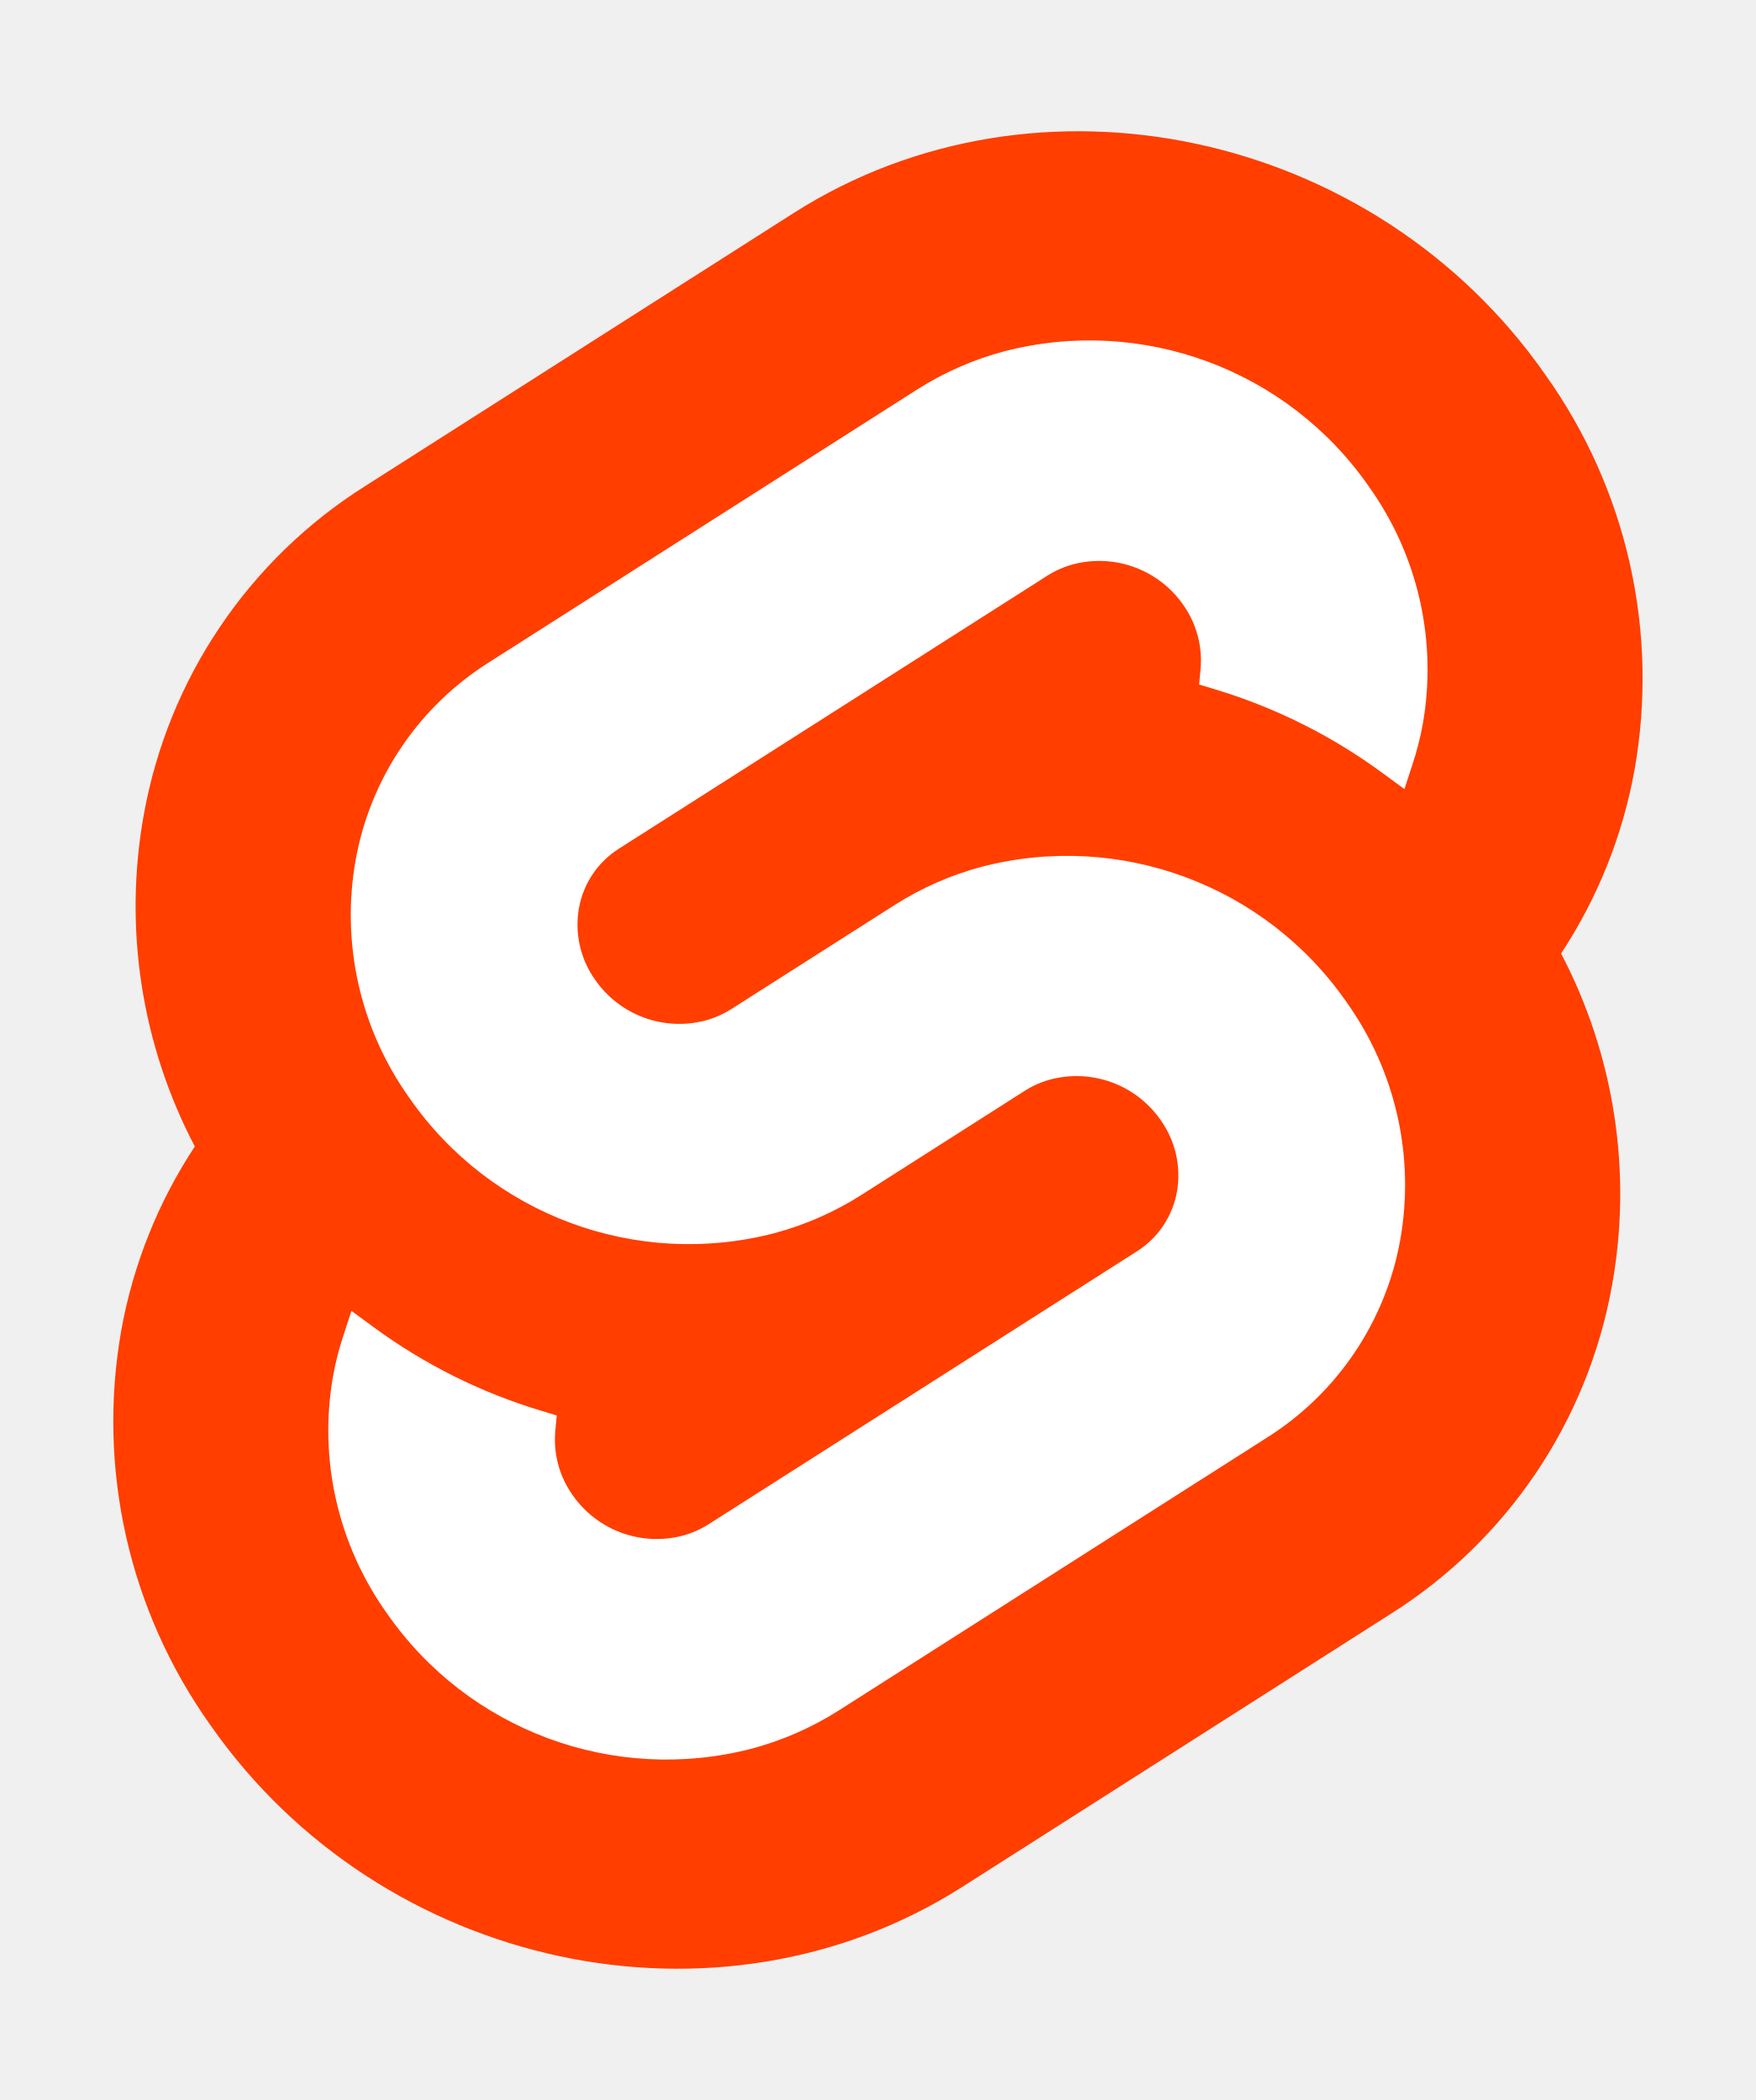
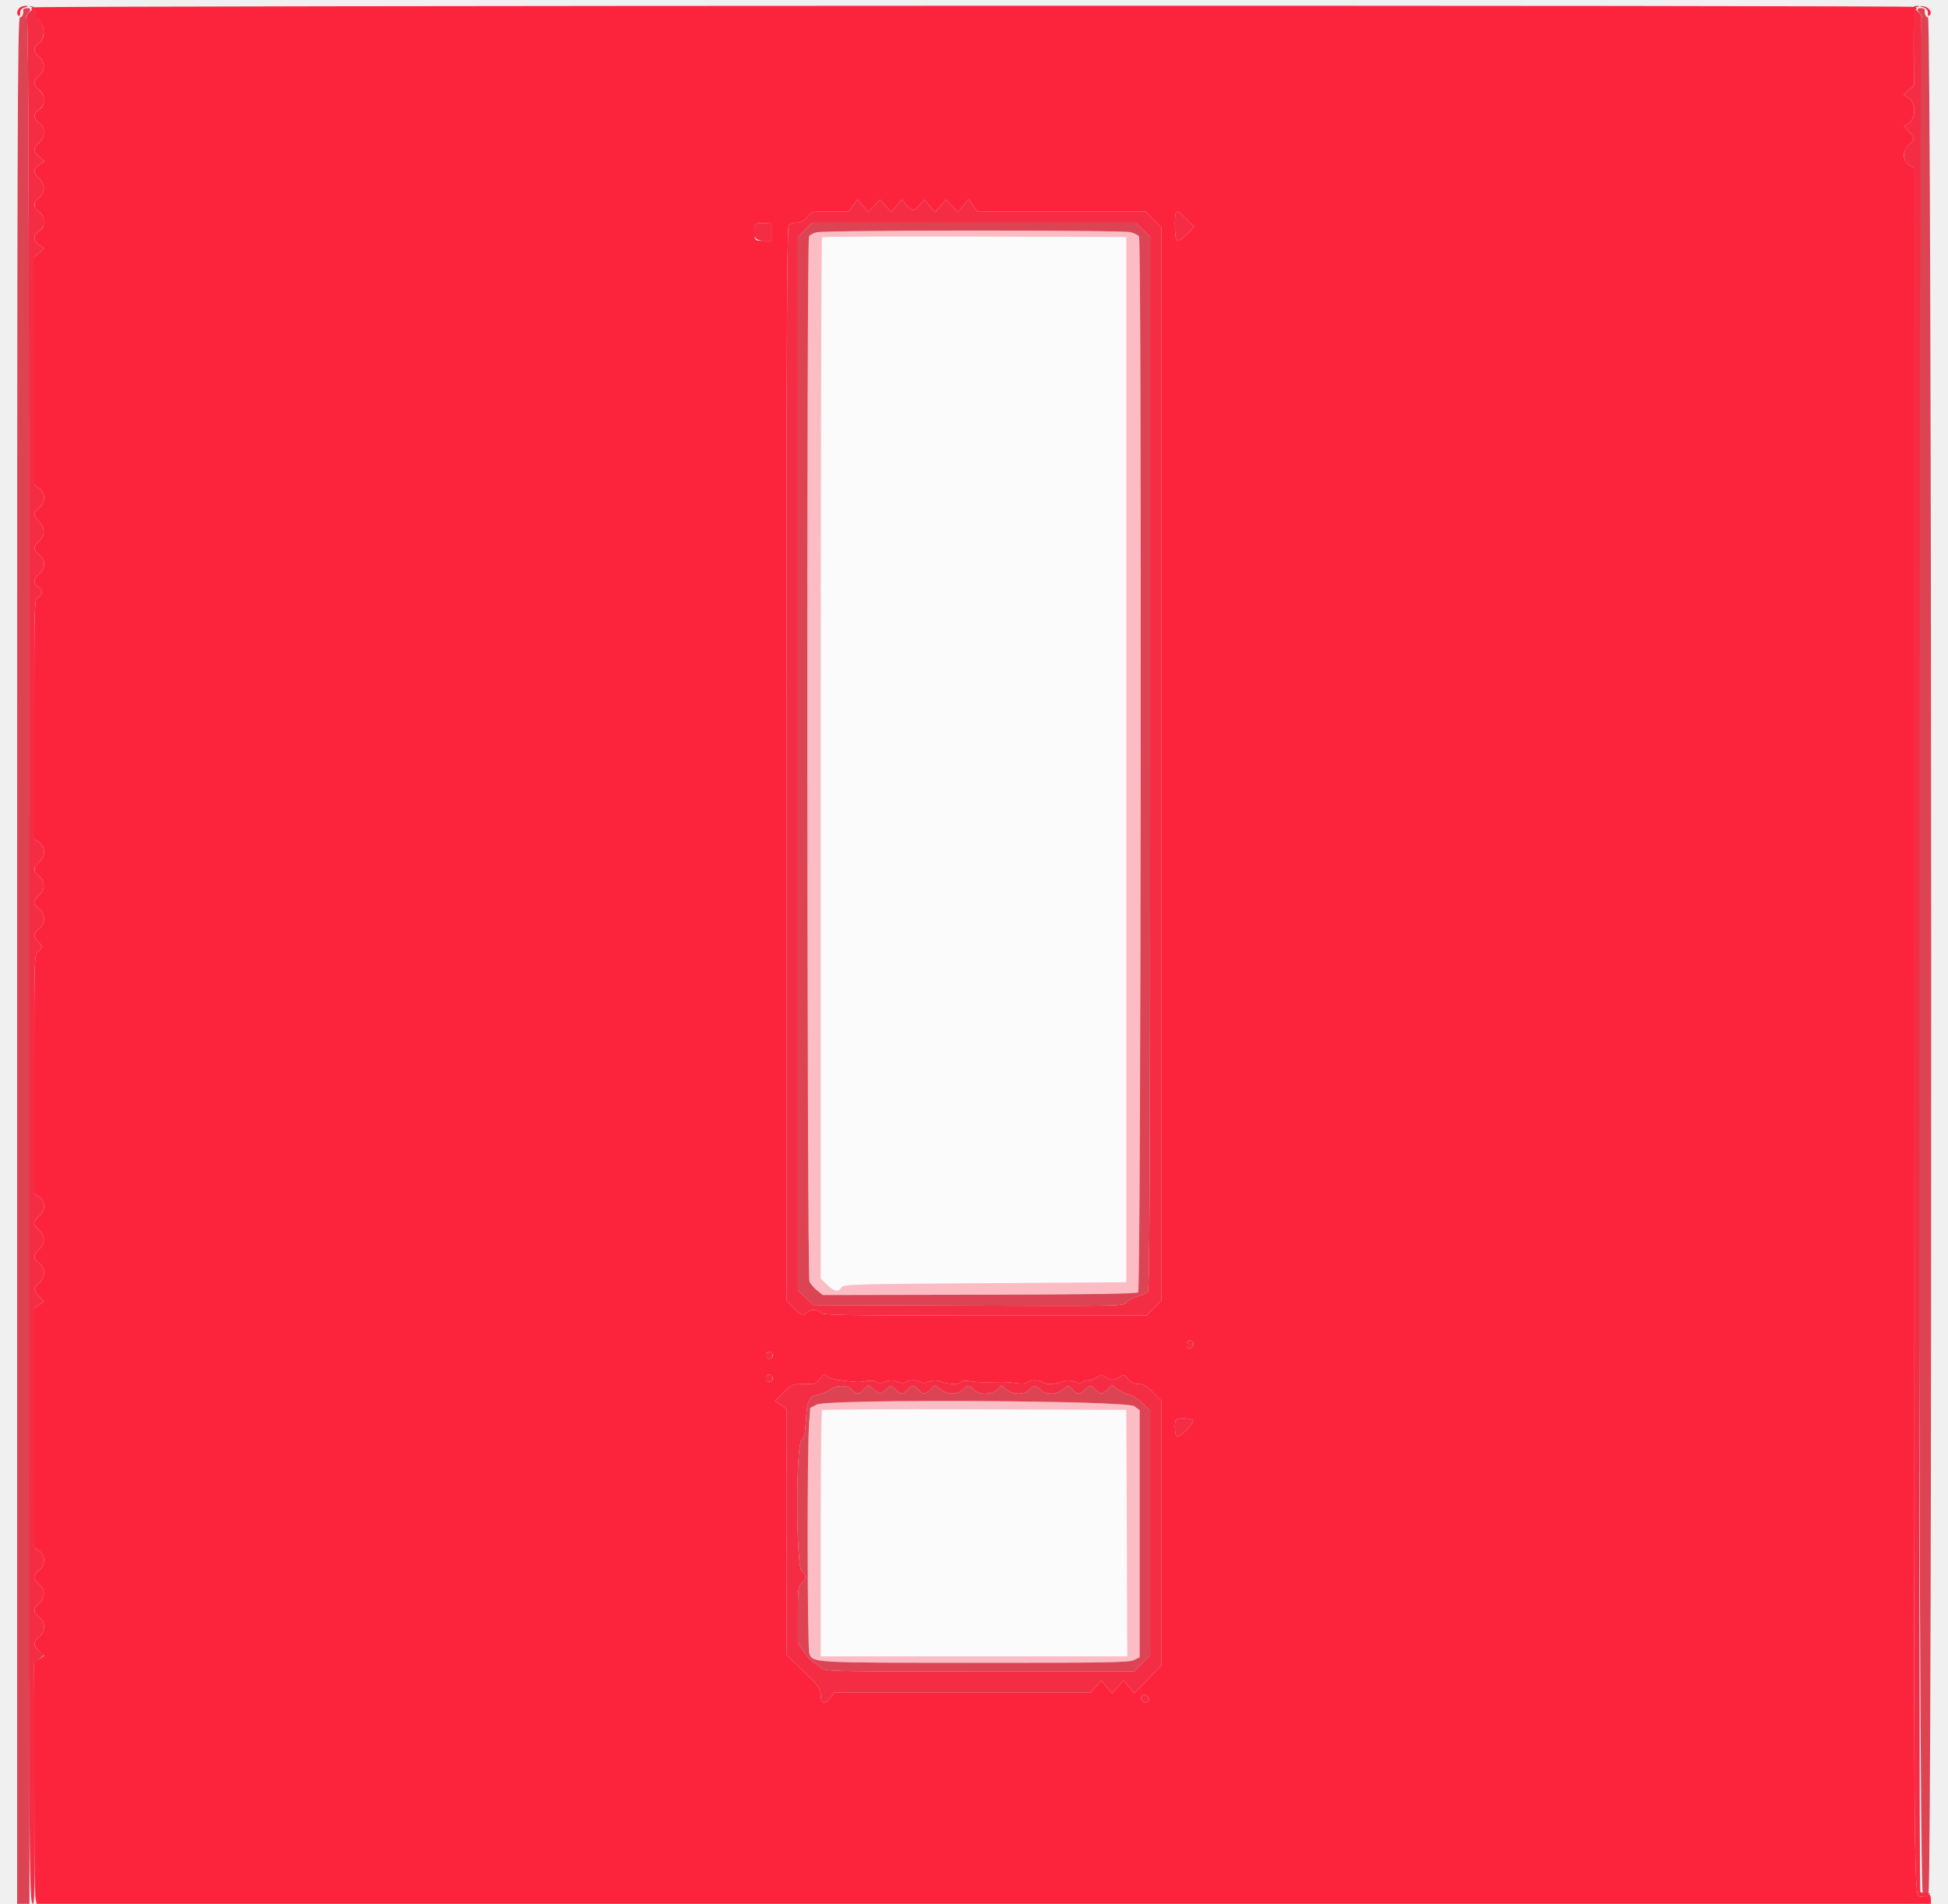
- <svg xmlns="http://www.w3.org/2000/svg" width="107" height="128" viewBox="0 0 107 128">
-   <path d="M94.157 22.819c-10.4-14.885-30.94-19.297-45.792-9.835L22.282 29.608A29.92 29.92 0 0 0 8.764 49.65a31.5 31.5 0 0 0 3.108 20.231 30 30 0 0 0-4.477 11.183 31.9 31.9 0 0 0 5.448 24.116c10.402 14.887 30.942 19.297 45.791 9.835l26.083-16.624A29.92 29.92 0 0 0 98.235 78.35a31.53 31.53 0 0 0-3.105-20.232 30 30 0 0 0 4.474-11.182 31.88 31.88 0 0 0-5.447-24.116" style="fill:#ff3e00" />
-   <path d="M45.817 106.582a20.72 20.72 0 0 1-22.237-8.243 19.17 19.17 0 0 1-3.277-14.503 18 18 0 0 1 .624-2.435l.49-1.498 1.337.981a33.6 33.6 0 0 0 10.203 5.098l.97.294-.09.968a5.85 5.85 0 0 0 1.052 3.878 6.24 6.24 0 0 0 6.695 2.485 5.8 5.8 0 0 0 1.603-.704L69.27 76.28a5.43 5.43 0 0 0 2.45-3.631 5.8 5.8 0 0 0-.987-4.371 6.24 6.24 0 0 0-6.698-2.487 5.7 5.7 0 0 0-1.6.704l-9.953 6.345a19 19 0 0 1-5.296 2.326 20.72 20.72 0 0 1-22.237-8.243 19.17 19.17 0 0 1-3.277-14.502 17.99 17.99 0 0 1 8.13-12.052l26.081-16.623a19 19 0 0 1 5.3-2.329 20.72 20.72 0 0 1 22.237 8.243 19.17 19.17 0 0 1 3.277 14.503 18 18 0 0 1-.624 2.435l-.49 1.498-1.337-.98a33.6 33.6 0 0 0-10.203-5.1l-.97-.294.09-.968a5.86 5.86 0 0 0-1.052-3.878 6.24 6.24 0 0 0-6.696-2.485 5.8 5.8 0 0 0-1.602.704L37.73 51.72a5.42 5.42 0 0 0-2.449 3.63 5.79 5.79 0 0 0 .986 4.372 6.24 6.24 0 0 0 6.698 2.486 5.8 5.8 0 0 0 1.602-.704l9.952-6.342a19 19 0 0 1 5.295-2.328 20.72 20.72 0 0 1 22.237 8.242 19.17 19.17 0 0 1 3.277 14.503 18 18 0 0 1-8.13 12.053l-26.081 16.622a19 19 0 0 1-5.3 2.328" style="fill:#fff" />
+ <svg xmlns="http://www.w3.org/2000/svg" id="svg" version="1.1" width="400" height="390.909" viewBox="0, 0, 400,390.909">
+   <g id="svgg">
+     <path id="path0" d="M168.787 48.743 C 168.642 48.888,168.524 97.066,168.524 155.805 L 168.524 262.603 169.813 263.853 C 171.258 265.253,172.209 265.435,172.778 264.418 C 173.136 263.779,175.069 263.721,202.221 263.539 L 231.281 263.343 231.281 156.012 L 231.281 48.680 200.165 48.580 C 183.052 48.525,168.932 48.599,168.787 48.743 M168.787 289.603 C 168.642 289.748,168.524 301.186,168.524 315.021 L 168.524 340.176 200.003 340.176 L 231.482 340.176 231.381 314.858 L 231.281 289.541 200.165 289.440 C 183.052 289.385,168.932 289.459,168.787 289.603 " stroke="none" fill="#fcfbfb" fill-rule="evenodd" />
+     <path id="path1" d="M3.988 1.642 C 3.446 2.184,3.374 2.992,3.841 3.281 C 4.018 3.391,4.150 3.104,4.135 2.644 C 4.115 2.075,4.417 1.720,5.083 1.530 C 5.905 1.295,5.933 1.245,5.259 1.212 C 4.818 1.191,4.246 1.384,3.988 1.642 M6.712 1.516 C 6.295 1.780,6.320 1.896,6.835 2.093 C 7.193 2.231,7.356 2.539,7.202 2.788 C 7.047 3.039,7.324 3.536,7.834 3.920 C 9.258 4.994,9.381 7.939,8.039 8.818 C 6.775 9.647,6.767 10.572,8.016 11.657 C 9.324 12.795,9.324 14.541,8.016 15.570 C 6.775 16.547,6.775 17.471,8.016 18.447 C 8.716 18.998,8.993 19.593,8.993 20.547 C 8.993 21.536,8.741 22.043,8.016 22.519 C 6.768 23.336,6.768 24.438,8.016 25.256 C 8.733 25.726,8.993 26.242,8.993 27.192 C 8.993 28.107,8.707 28.712,8.016 29.256 C 6.758 30.245,6.779 31.095,8.088 32.221 L 9.137 33.123 8.088 33.811 C 6.777 34.670,6.754 35.585,8.016 36.682 C 9.324 37.819,9.324 39.566,8.016 40.595 C 6.775 41.571,6.775 42.495,8.016 43.472 C 8.707 44.015,8.993 44.620,8.993 45.536 C 8.993 46.486,8.733 47.002,8.016 47.471 C 6.751 48.300,6.771 49.465,8.064 50.312 L 9.089 50.984 8.064 51.866 L 7.038 52.748 7.038 76.183 L 7.038 99.617 8.016 100.257 C 9.375 101.148,9.375 103.260,8.016 104.329 C 6.782 105.299,6.782 105.977,8.016 107.136 C 9.302 108.345,9.302 110.000,8.016 111.119 C 6.774 112.199,6.774 113.129,8.016 113.943 C 9.388 114.842,9.388 117.025,8.016 117.925 C 6.838 118.696,6.751 119.853,7.820 120.521 C 8.819 121.145,8.819 122.061,7.820 122.685 C 7.052 123.165,7.038 123.597,7.038 147.759 L 7.038 172.344 8.016 172.985 C 9.375 173.875,9.375 175.987,8.016 177.056 C 6.775 178.032,6.775 178.957,8.016 179.933 C 8.662 180.441,8.993 181.091,8.993 181.849 C 8.993 182.586,8.643 183.301,8.016 183.846 C 7.478 184.314,7.038 184.996,7.038 185.363 C 7.038 185.729,7.478 186.318,8.016 186.670 C 9.375 187.561,9.375 189.672,8.016 190.741 C 6.834 191.671,6.779 192.411,7.820 193.353 C 8.250 193.742,8.602 194.255,8.602 194.492 C 8.602 194.730,8.250 195.144,7.820 195.413 C 7.052 195.893,7.038 196.325,7.038 220.522 L 7.038 245.143 8.016 245.784 C 9.369 246.671,9.369 248.719,8.016 249.784 C 7.478 250.206,7.038 250.854,7.038 251.222 C 7.038 251.590,7.478 252.237,8.016 252.660 C 9.324 253.689,9.324 255.436,8.016 256.574 C 6.774 257.653,6.774 258.584,8.016 259.397 C 9.375 260.288,9.375 262.399,8.016 263.469 C 6.783 264.438,6.786 264.993,8.034 266.295 L 9.030 267.335 8.034 267.987 L 7.038 268.640 7.038 293.255 L 7.038 317.871 8.016 318.511 C 9.369 319.398,9.369 321.446,8.016 322.511 C 7.478 322.934,7.038 323.581,7.038 323.949 C 7.038 324.317,7.478 324.965,8.016 325.388 C 9.324 326.417,9.324 328.163,8.016 329.301 C 6.774 330.380,6.774 331.311,8.016 332.124 C 9.375 333.015,9.375 335.127,8.016 336.196 C 6.764 337.180,6.778 338.035,8.064 339.141 L 9.089 340.023 8.064 340.695 L 7.038 341.367 7.038 364.965 C 7.038 377.944,7.148 389.113,7.283 389.785 L 7.527 391.007 202.004 391.007 L 396.481 391.007 396.481 390.029 C 396.481 389.492,396.295 389.052,396.067 389.052 C 395.839 389.052,395.743 389.198,395.853 389.376 C 396.021 389.648,395.519 389.676,394.100 389.475 C 392.987 389.318,392.962 385.317,392.962 210.975 L 392.962 34.499 391.984 33.858 C 390.625 32.967,390.625 30.856,391.984 29.786 C 393.217 28.817,393.214 28.262,391.966 26.960 L 390.970 25.921 391.966 25.268 C 393.458 24.290,393.426 21.117,391.912 20.126 L 390.863 19.438 391.927 18.523 L 392.991 17.607 392.945 9.922 C 392.912 4.452,393.030 2.155,393.354 1.954 C 393.671 1.759,393.611 1.597,393.158 1.423 C 392.170 1.044,7.311 1.136,6.712 1.516 M394.917 1.510 C 395.593 1.716,395.884 2.076,395.862 2.677 C 395.839 3.288,395.952 3.422,396.244 3.130 C 396.857 2.518,396.016 1.385,394.877 1.290 C 393.940 1.211,393.940 1.211,394.917 1.510 M179.506 42.299 L 180.737 41.000 181.857 42.299 L 182.977 43.597 184.090 42.277 L 185.203 40.957 185.954 41.904 C 187.196 43.470,187.578 43.513,188.733 42.217 L 189.813 41.005 190.906 42.301 L 191.999 43.597 193.119 42.299 L 194.239 41.000 195.470 42.299 L 196.701 43.597 197.797 42.273 L 198.894 40.949 199.767 42.176 L 200.640 43.402 217.915 43.405 L 235.191 43.408 236.852 45.100 L 238.514 46.792 238.514 156.925 L 238.514 267.058 236.950 268.622 L 235.386 270.186 202.198 270.186 C 173.175 270.186,168.950 270.112,168.524 269.599 C 167.899 268.846,166.401 268.846,165.647 269.599 C 164.845 270.401,164.820 270.391,163.050 268.622 L 161.486 267.058 161.486 156.872 C 161.486 71.693,161.592 46.580,161.955 46.217 C 162.213 45.959,162.961 45.740,163.617 45.731 C 164.449 45.720,165.099 45.365,165.769 44.558 C 166.711 43.422,166.794 43.402,170.532 43.402 L 174.336 43.402 175.209 42.176 L 176.082 40.949 177.178 42.273 L 178.274 43.597 179.506 42.299 M243.620 44.989 L 245.207 46.576 243.634 48.149 C 242.769 49.014,241.879 49.609,241.656 49.471 C 241.215 49.198,241.088 44.086,241.512 43.662 C 241.901 43.273,241.910 43.279,243.620 44.989 M158.553 47.703 L 158.553 49.462 156.794 49.462 C 155.084 49.462,155.031 49.425,154.909 48.154 C 154.707 46.047,155.012 45.687,156.888 45.823 L 158.553 45.943 158.553 47.703 M244.976 275.677 C 245.343 276.270,244.350 277.351,243.875 276.876 C 243.436 276.437,243.777 275.269,244.344 275.269 C 244.553 275.269,244.838 275.452,244.976 275.677 M158.574 278.040 C 158.977 278.692,158.071 279.440,157.532 278.900 C 157.080 278.449,157.363 277.615,157.967 277.615 C 158.156 277.615,158.430 277.806,158.574 278.040 M158.574 282.732 C 158.977 283.384,158.071 284.132,157.532 283.592 C 157.080 283.141,157.363 282.307,157.967 282.307 C 158.156 282.307,158.430 282.498,158.574 282.732 M170.021 282.788 C 170.286 283.052,171.685 283.401,173.130 283.562 C 176.363 283.924,176.221 283.922,178.011 283.632 C 178.861 283.494,179.700 283.573,179.996 283.819 C 180.368 284.128,180.852 284.116,181.750 283.777 C 182.717 283.412,183.269 283.413,184.246 283.782 C 185.075 284.095,185.632 284.124,185.888 283.868 C 186.101 283.654,186.821 283.480,187.488 283.480 C 188.154 283.480,188.874 283.654,189.088 283.868 C 189.344 284.124,189.897 284.096,190.720 283.786 C 191.691 283.419,192.253 283.420,193.273 283.789 C 194.902 284.378,196.935 284.401,197.286 283.834 C 197.452 283.565,198.148 283.502,199.166 283.665 C 200.656 283.904,201.409 283.926,205.572 283.850 C 206.378 283.836,207.801 283.942,208.734 284.087 C 209.801 284.253,210.591 284.189,210.865 283.915 C 211.406 283.374,213.749 283.342,214.076 283.871 C 214.407 284.405,216.479 284.363,218.066 283.789 C 219.086 283.420,219.649 283.419,220.619 283.786 C 221.442 284.096,221.995 284.124,222.252 283.868 C 222.465 283.654,223.074 283.480,223.606 283.480 C 224.137 283.480,224.904 283.179,225.310 282.812 C 225.907 282.272,226.174 282.235,226.709 282.619 C 228.011 283.554,228.497 283.604,229.676 282.928 C 230.859 282.249,230.880 282.252,231.677 283.252 C 232.250 283.970,232.855 284.262,233.770 284.262 C 234.770 284.262,235.442 284.647,236.786 285.991 L 238.514 287.719 238.514 314.862 L 238.514 342.005 235.722 344.870 L 232.930 347.735 231.812 346.399 L 230.694 345.064 229.541 346.432 L 228.389 347.801 227.261 346.459 L 226.133 345.118 225.026 346.362 L 223.918 347.605 197.601 347.605 L 171.284 347.605 170.440 348.747 C 169.360 350.208,168.524 349.913,168.524 348.068 C 168.524 346.807,168.156 346.305,165.005 343.262 L 161.486 339.865 161.486 314.632 L 161.486 289.398 160.310 288.561 L 159.135 287.724 160.866 285.993 C 162.556 284.303,162.657 284.262,165.125 284.262 C 167.389 284.262,167.719 284.160,168.292 283.284 C 169.013 282.185,169.328 282.094,170.021 282.788 M244.975 291.705 C 245.112 291.928,244.513 292.822,243.643 293.692 C 242.773 294.562,241.879 295.161,241.656 295.023 C 241.211 294.748,241.095 291.977,241.512 291.561 C 241.928 291.144,244.699 291.260,244.975 291.705 M235.734 348.531 C 236.070 348.935,236.046 349.174,235.638 349.513 C 235.009 350.035,233.966 349.103,234.398 348.404 C 234.742 347.848,235.204 347.892,235.734 348.531 " stroke="none" fill="#fc243c" fill-rule="evenodd" />
+     <path id="path2" d="M167.580 47.720 C 166.953 47.907,166.296 48.288,166.119 48.566 C 165.606 49.375,165.701 262.148,166.215 263.227 C 166.450 263.721,167.161 264.540,167.794 265.047 L 168.945 265.969 201.074 265.907 C 223.267 265.864,233.359 265.715,233.708 265.426 C 234.288 264.945,234.465 49.488,233.886 48.575 C 233.713 48.303,232.969 47.907,232.233 47.696 C 230.552 47.214,169.196 47.237,167.580 47.720 M231.281 156.012 L 231.281 263.343 202.221 263.539 C 175.069 263.721,173.136 263.779,172.778 264.418 C 172.209 265.435,171.258 265.253,169.813 263.853 L 168.524 262.603 168.524 155.805 C 168.524 97.066,168.642 48.888,168.787 48.743 C 168.932 48.599,183.052 48.525,200.165 48.580 L 231.281 48.680 231.281 156.012 M167.742 288.462 L 166.373 289.150 166.122 292.669 C 165.716 298.340,165.770 338.516,166.184 339.606 C 166.908 341.509,166.704 341.497,200.196 341.509 C 227.236 341.519,231.837 341.439,232.845 340.941 L 234.018 340.361 234.018 314.993 L 234.018 289.625 232.914 288.801 C 231.321 287.611,170.070 287.293,167.742 288.462 M231.381 314.858 L 231.482 340.176 200.003 340.176 L 168.524 340.176 168.524 315.021 C 168.524 301.186,168.642 289.748,168.787 289.603 C 168.932 289.459,183.052 289.385,200.165 289.440 L 231.281 289.541 231.381 314.858 " stroke="none" fill="#fcbcc4" fill-rule="evenodd" />
+     <path id="path3" d="M4.765 1.938 C 4.853 2.906,4.598 3.519,4.106 3.519 C 3.585 3.519,3.519 25.307,3.519 197.263 L 3.519 391.007 4.790 391.007 L 6.061 391.007 6.027 197.382 C 6.002 51.318,5.883 3.720,5.542 3.607 C 5.230 3.503,5.270 3.276,5.673 2.873 C 6.472 2.075,6.404 1.601,5.501 1.669 C 5.086 1.701,4.755 1.822,4.765 1.938 M393.744 1.951 C 393.744 2.138,394.006 2.553,394.327 2.873 C 394.648 3.194,394.749 3.514,394.553 3.585 C 393.596 3.931,393.862 388.499,394.819 388.747 C 395.196 388.845,395.723 388.851,395.992 388.760 C 396.799 388.489,396.701 3.519,395.894 3.519 C 395.402 3.519,395.147 2.906,395.235 1.938 C 395.245 1.822,394.914 1.701,394.499 1.669 C 394.084 1.638,393.744 1.765,393.744 1.951 M165.280 47.231 L 163.832 48.713 163.832 156.829 L 163.832 264.944 165.415 266.490 L 166.997 268.035 198.838 268.146 C 230.578 268.257,230.681 268.254,231.369 267.451 C 231.749 267.008,232.764 266.457,233.625 266.227 C 234.486 265.996,235.411 265.628,235.679 265.408 C 236.068 265.089,236.168 242.896,236.168 156.825 L 236.168 48.644 234.685 47.196 L 233.203 45.748 199.965 45.748 L 166.728 45.748 165.280 47.231 M232.233 47.696 C 232.969 47.907,233.713 48.303,233.886 48.575 C 234.465 49.488,234.288 264.945,233.708 265.426 C 233.359 265.715,223.267 265.864,201.074 265.907 L 168.945 265.969 167.794 265.047 C 167.161 264.540,166.450 263.721,166.215 263.227 C 165.701 262.148,165.606 49.375,166.119 48.566 C 166.296 48.288,166.953 47.907,167.580 47.720 C 169.196 47.237,230.552 47.214,232.233 47.696 M170.413 285.403 C 169.889 285.815,168.805 286.276,168.004 286.426 C 166.096 286.784,165.723 287.572,165.485 291.753 C 165.331 294.437,165.130 295.330,164.560 295.845 C 163.391 296.904,163.440 321.680,164.614 322.685 C 165.044 323.054,165.396 323.593,165.396 323.885 C 165.396 324.176,165.044 324.733,164.614 325.122 C 163.899 325.769,163.832 326.326,163.832 331.615 L 163.832 337.400 165.034 339.181 C 165.695 340.160,166.618 341.160,167.087 341.404 C 167.555 341.647,168.252 342.174,168.637 342.575 C 169.308 343.275,170.618 343.304,201.107 343.304 L 232.877 343.304 234.523 341.627 L 236.168 339.951 236.168 314.843 L 236.168 289.736 234.644 288.212 C 233.805 287.373,232.537 286.560,231.825 286.403 C 231.112 286.247,230.040 285.757,229.442 285.315 L 228.354 284.511 227.446 285.364 C 226.324 286.418,225.925 286.430,225.024 285.435 C 224.635 285.005,224.107 284.653,223.851 284.653 C 223.595 284.653,223.068 285.005,222.678 285.435 C 222.289 285.865,221.761 286.217,221.505 286.217 C 221.249 286.217,220.722 285.865,220.332 285.435 C 219.943 285.005,219.503 284.653,219.354 284.653 C 219.205 284.653,218.678 285.005,218.182 285.435 C 217.631 285.913,216.719 286.217,215.837 286.217 C 214.890 286.217,214.150 285.948,213.685 285.435 C 213.296 285.005,212.768 284.653,212.512 284.653 C 212.256 284.653,211.728 285.005,211.339 285.435 C 210.379 286.497,208.056 286.473,206.677 285.388 L 205.624 284.560 204.742 285.388 C 203.560 286.498,200.985 286.524,200.000 285.435 C 199.611 285.005,199.083 284.653,198.827 284.653 C 198.571 284.653,198.043 285.005,197.654 285.435 C 196.705 286.484,194.615 286.451,193.145 285.364 L 191.991 284.511 191.083 285.364 C 189.961 286.418,189.561 286.430,188.661 285.435 C 188.272 285.005,187.744 284.653,187.488 284.653 C 187.232 284.653,186.704 285.005,186.315 285.435 C 185.926 285.865,185.398 286.217,185.142 286.217 C 184.886 286.217,184.358 285.865,183.969 285.435 C 183.579 285.005,183.139 284.653,182.990 284.653 C 182.842 284.653,182.314 285.005,181.818 285.435 C 180.715 286.392,180.856 286.396,179.460 285.364 L 178.306 284.511 177.397 285.364 C 176.275 286.418,175.876 286.430,174.976 285.435 C 174.050 284.412,171.694 284.396,170.413 285.403 M232.914 288.801 L 234.018 289.625 234.018 314.993 L 234.018 340.361 232.845 340.941 C 231.837 341.439,227.236 341.519,200.196 341.509 C 166.704 341.497,166.908 341.509,166.184 339.606 C 165.770 338.516,165.716 298.340,166.122 292.669 L 166.373 289.150 167.742 288.462 C 170.070 287.293,231.321 287.611,232.914 288.801 " stroke="none" fill="#dc4454" fill-rule="evenodd" />
+     <path id="path4" d="M6.345 1.418 C 6.938 1.593,6.900 1.730,6.036 2.531 C 5.415 3.106,5.226 3.501,5.524 3.601 C 5.892 3.724,5.985 46.118,5.947 196.522 C 5.898 386.821,5.916 391.007,6.790 391.007 C 7.117 391.007,7.204 384.510,7.120 366.276 L 7.006 341.544 8.034 340.720 L 9.062 339.896 8.050 339.100 C 6.776 338.098,6.765 337.180,8.016 336.196 C 9.375 335.127,9.375 333.015,8.016 332.124 C 6.774 331.311,6.774 330.380,8.016 329.301 C 9.324 328.163,9.324 326.417,8.016 325.388 C 7.478 324.965,7.038 324.317,7.038 323.949 C 7.038 323.581,7.478 322.934,8.016 322.511 C 9.369 321.446,9.369 319.398,8.016 318.511 L 7.038 317.871 7.038 293.255 L 7.038 268.640 8.034 267.987 L 9.030 267.335 8.034 266.295 C 6.786 264.993,6.783 264.438,8.016 263.469 C 9.375 262.399,9.375 260.288,8.016 259.397 C 6.774 258.584,6.774 257.653,8.016 256.574 C 9.324 255.436,9.324 253.689,8.016 252.660 C 6.775 251.684,6.775 250.760,8.016 249.784 C 9.369 248.719,9.369 246.671,8.016 245.784 L 7.038 245.143 7.038 220.522 C 7.038 196.325,7.052 195.893,7.820 195.413 C 8.250 195.144,8.602 194.730,8.602 194.492 C 8.602 194.255,8.250 193.742,7.820 193.353 C 6.779 192.411,6.834 191.671,8.016 190.741 C 9.375 189.672,9.375 187.561,8.016 186.670 C 6.774 185.856,6.774 184.926,8.016 183.846 C 9.324 182.709,9.324 180.962,8.016 179.933 C 7.478 179.510,7.038 178.863,7.038 178.495 C 7.038 178.126,7.478 177.479,8.016 177.056 C 9.375 175.987,9.375 173.875,8.016 172.985 L 7.038 172.344 7.038 147.759 C 7.038 123.597,7.052 123.165,7.820 122.685 C 8.819 122.061,8.819 121.145,7.820 120.521 C 6.751 119.853,6.838 118.696,8.016 117.925 C 9.388 117.025,9.388 114.842,8.016 113.943 C 6.774 113.129,6.774 112.199,8.016 111.119 C 9.302 110.000,9.302 108.345,8.016 107.136 C 6.782 105.977,6.782 105.299,8.016 104.329 C 9.375 103.260,9.375 101.148,8.016 100.257 L 7.038 99.617 7.038 76.183 L 7.038 52.748 8.064 51.866 L 9.089 50.984 8.064 50.312 C 6.771 49.465,6.751 48.300,8.016 47.471 C 9.369 46.584,9.369 44.536,8.016 43.472 C 7.478 43.049,7.038 42.401,7.038 42.033 C 7.038 41.665,7.478 41.018,8.016 40.595 C 8.662 40.087,8.993 39.437,8.993 38.679 C 8.993 37.942,8.643 37.227,8.016 36.682 C 6.754 35.585,6.777 34.670,8.088 33.811 L 9.137 33.123 8.088 32.221 C 6.779 31.095,6.758 30.245,8.016 29.256 C 8.707 28.712,8.993 28.107,8.993 27.192 C 8.993 26.242,8.733 25.726,8.016 25.256 C 6.768 24.438,6.768 23.336,8.016 22.519 C 9.375 21.628,9.375 19.517,8.016 18.447 C 6.775 17.471,6.775 16.547,8.016 15.570 C 8.662 15.062,8.993 14.412,8.993 13.654 C 8.993 12.918,8.643 12.203,8.016 11.657 C 6.767 10.572,6.775 9.647,8.039 8.818 C 9.295 7.995,9.262 4.969,7.987 4.035 C 7.567 3.727,7.234 3.019,7.234 2.432 C 7.234 1.667,7.020 1.357,6.452 1.299 C 5.861 1.238,5.835 1.267,6.345 1.418 M392.937 1.466 C 392.923 1.628,392.933 5.322,392.960 9.676 L 393.008 17.593 391.936 18.516 L 390.863 19.438 391.912 20.126 C 393.426 21.117,393.458 24.290,391.966 25.268 L 390.970 25.921 391.966 26.960 C 393.214 28.262,393.217 28.817,391.984 29.786 C 391.284 30.338,391.007 30.932,391.007 31.886 C 391.007 32.875,391.259 33.382,391.984 33.858 L 392.962 34.499 392.962 210.975 C 392.962 385.317,392.987 389.318,394.100 389.475 C 395.493 389.672,396.024 389.653,395.874 389.410 C 395.775 389.250,395.915 389.041,396.185 388.946 C 396.455 388.852,396.185 388.771,395.585 388.766 C 394.985 388.762,394.415 388.681,394.320 388.585 C 393.909 388.174,394.117 3.721,394.529 3.583 C 394.760 3.506,394.506 3.032,393.964 2.531 C 393.106 1.735,393.066 1.595,393.655 1.441 C 394.287 1.275,394.287 1.261,393.646 1.218 C 393.270 1.193,392.951 1.305,392.937 1.466 M175.209 42.176 L 174.336 43.402 170.532 43.402 C 166.794 43.402,166.711 43.422,165.769 44.558 C 165.099 45.365,164.449 45.720,163.617 45.731 C 162.961 45.740,162.213 45.959,161.955 46.217 C 161.592 46.580,161.486 71.693,161.486 156.872 L 161.486 267.058 163.050 268.622 C 164.820 270.391,164.845 270.401,165.647 269.599 C 166.401 268.846,167.899 268.846,168.524 269.599 C 168.950 270.112,173.175 270.186,202.198 270.186 L 235.386 270.186 236.950 268.622 L 238.514 267.058 238.514 156.925 L 238.514 46.792 236.852 45.100 L 235.191 43.408 217.915 43.405 L 200.640 43.402 199.767 42.176 L 198.894 40.949 197.797 42.273 L 196.701 43.597 195.470 42.299 L 194.239 41.000 193.119 42.299 L 191.999 43.597 190.906 42.301 L 189.813 41.005 188.733 42.217 C 187.578 43.513,187.196 43.470,185.954 41.904 L 185.203 40.957 184.090 42.277 L 182.977 43.597 181.857 42.299 L 180.737 41.000 179.506 42.299 L 178.274 43.597 177.178 42.273 L 176.082 40.949 175.209 42.176 M241.512 43.662 C 241.088 44.086,241.215 49.198,241.656 49.471 C 241.879 49.609,242.769 49.014,243.634 48.149 L 245.207 46.576 243.620 44.989 C 241.910 43.279,241.901 43.273,241.512 43.662 M155.003 46.274 C 154.266 48.196,154.977 49.462,156.794 49.462 L 158.553 49.462 158.553 47.703 L 158.553 45.943 156.888 45.823 C 155.704 45.737,155.159 45.868,155.003 46.274 M234.685 47.196 L 236.168 48.644 236.168 156.825 C 236.168 242.896,236.068 265.089,235.679 265.408 C 235.411 265.628,234.486 265.996,233.625 266.227 C 232.764 266.457,231.749 267.008,231.369 267.451 C 230.681 268.254,230.578 268.257,198.838 268.146 L 166.997 268.035 165.415 266.490 L 163.832 264.944 163.832 156.829 L 163.832 48.713 165.280 47.231 L 166.728 45.748 199.965 45.748 L 233.203 45.748 234.685 47.196 M243.729 275.882 C 243.381 276.787,244.150 277.385,244.742 276.671 C 245.243 276.067,245.016 275.269,244.344 275.269 C 244.135 275.269,243.858 275.545,243.729 275.882 M157.359 278.040 C 156.956 278.692,157.863 279.440,158.402 278.900 C 158.853 278.449,158.571 277.615,157.967 277.615 C 157.777 277.615,157.504 277.806,157.359 278.040 M157.359 282.732 C 156.956 283.384,157.863 284.132,158.402 283.592 C 158.853 283.141,158.571 282.307,157.967 282.307 C 157.777 282.307,157.504 282.498,157.359 282.732 M168.292 283.284 C 167.719 284.160,167.389 284.262,165.125 284.262 C 162.657 284.262,162.556 284.303,160.866 285.993 L 159.135 287.724 160.310 288.561 L 161.486 289.398 161.486 314.632 L 161.486 339.865 165.005 343.262 C 168.156 346.305,168.524 346.807,168.524 348.068 C 168.524 349.913,169.360 350.208,170.440 348.747 L 171.284 347.605 197.601 347.605 L 223.918 347.605 225.026 346.362 L 226.133 345.118 227.261 346.459 L 228.389 347.801 229.541 346.432 L 230.694 345.064 231.812 346.399 L 232.930 347.735 235.722 344.870 L 238.514 342.005 238.514 314.862 L 238.514 287.719 236.786 285.991 C 235.442 284.647,234.770 284.262,233.770 284.262 C 232.855 284.262,232.250 283.970,231.677 283.252 C 230.880 282.252,230.859 282.249,229.676 282.928 C 228.497 283.604,228.011 283.554,226.709 282.619 C 226.174 282.235,225.907 282.272,225.310 282.812 C 224.904 283.179,224.137 283.480,223.606 283.480 C 223.074 283.480,222.465 283.654,222.252 283.868 C 221.995 284.124,221.442 284.096,220.619 283.786 C 219.649 283.419,219.086 283.420,218.066 283.789 C 216.479 284.363,214.407 284.405,214.076 283.871 C 213.749 283.342,211.406 283.374,210.865 283.915 C 210.591 284.189,209.801 284.253,208.734 284.087 C 207.801 283.942,206.378 283.836,205.572 283.850 C 201.409 283.926,200.656 283.904,199.166 283.665 C 198.148 283.502,197.452 283.565,197.286 283.834 C 196.935 284.401,194.902 284.378,193.273 283.789 C 192.253 283.420,191.691 283.419,190.720 283.786 C 189.897 284.096,189.344 284.124,189.088 283.868 C 188.874 283.654,188.154 283.480,187.488 283.480 C 186.821 283.480,186.101 283.654,185.888 283.868 C 185.632 284.124,185.075 284.095,184.246 283.782 C 183.269 283.413,182.717 283.412,181.750 283.777 C 180.852 284.116,180.368 284.128,179.996 283.819 C 179.700 283.573,178.861 283.494,178.011 283.632 C 176.221 283.922,176.363 283.924,173.130 283.562 C 171.685 283.401,170.286 283.052,170.021 282.788 C 169.328 282.094,169.013 282.185,168.292 283.284 M174.976 285.435 C 175.876 286.430,176.275 286.418,177.397 285.364 L 178.306 284.511 179.460 285.364 C 180.856 286.396,180.715 286.392,181.818 285.435 C 182.314 285.005,182.842 284.653,182.990 284.653 C 183.139 284.653,183.579 285.005,183.969 285.435 C 184.358 285.865,184.886 286.217,185.142 286.217 C 185.398 286.217,185.926 285.865,186.315 285.435 C 186.704 285.005,187.232 284.653,187.488 284.653 C 187.744 284.653,188.272 285.005,188.661 285.435 C 189.561 286.430,189.961 286.418,191.083 285.364 L 191.991 284.511 193.145 285.364 C 194.615 286.451,196.705 286.484,197.654 285.435 C 198.043 285.005,198.571 284.653,198.827 284.653 C 199.083 284.653,199.611 285.005,200.000 285.435 C 200.985 286.524,203.560 286.498,204.742 285.388 L 205.624 284.560 206.677 285.388 C 208.056 286.473,210.379 286.497,211.339 285.435 C 211.728 285.005,212.256 284.653,212.512 284.653 C 212.768 284.653,213.296 285.005,213.685 285.435 C 214.150 285.948,214.890 286.217,215.837 286.217 C 216.719 286.217,217.631 285.913,218.182 285.435 C 218.678 285.005,219.205 284.653,219.354 284.653 C 219.503 284.653,219.943 285.005,220.332 285.435 C 220.722 285.865,221.249 286.217,221.505 286.217 C 221.761 286.217,222.289 285.865,222.678 285.435 C 223.068 285.005,223.595 284.653,223.851 284.653 C 224.107 284.653,224.635 285.005,225.024 285.435 C 225.925 286.430,226.324 286.418,227.446 285.364 L 228.354 284.511 229.442 285.315 C 230.040 285.757,231.112 286.247,231.825 286.403 C 232.537 286.560,233.805 287.373,234.644 288.212 L 236.168 289.736 236.168 314.843 L 236.168 339.951 234.523 341.627 L 232.877 343.304 201.107 343.304 C 170.618 343.304,169.308 343.275,168.637 342.575 C 168.252 342.174,167.555 341.647,167.087 341.404 C 166.618 341.160,165.695 340.160,165.034 339.181 L 163.832 337.400 163.832 331.615 C 163.832 326.326,163.899 325.769,164.614 325.122 C 165.044 324.733,165.396 324.176,165.396 323.885 C 165.396 323.593,165.044 323.054,164.614 322.685 C 163.440 321.680,163.391 296.904,164.560 295.845 C 165.130 295.330,165.331 294.437,165.485 291.753 C 165.723 287.572,166.096 286.784,168.004 286.426 C 168.805 286.276,169.889 285.815,170.413 285.403 C 171.694 284.396,174.050 284.412,174.976 285.435 M241.512 291.561 C 241.095 291.977,241.211 294.748,241.656 295.023 C 241.879 295.161,242.773 294.562,243.643 293.692 C 244.513 292.822,245.112 291.928,244.975 291.705 C 244.699 291.260,241.928 291.144,241.512 291.561 M234.398 348.404 C 233.966 349.103,235.009 350.035,235.638 349.513 C 236.046 349.174,236.070 348.935,235.734 348.531 C 235.204 347.892,234.742 347.848,234.398 348.404 " stroke="none" fill="#f42c44" fill-rule="evenodd" />
+   </g>
</svg>
